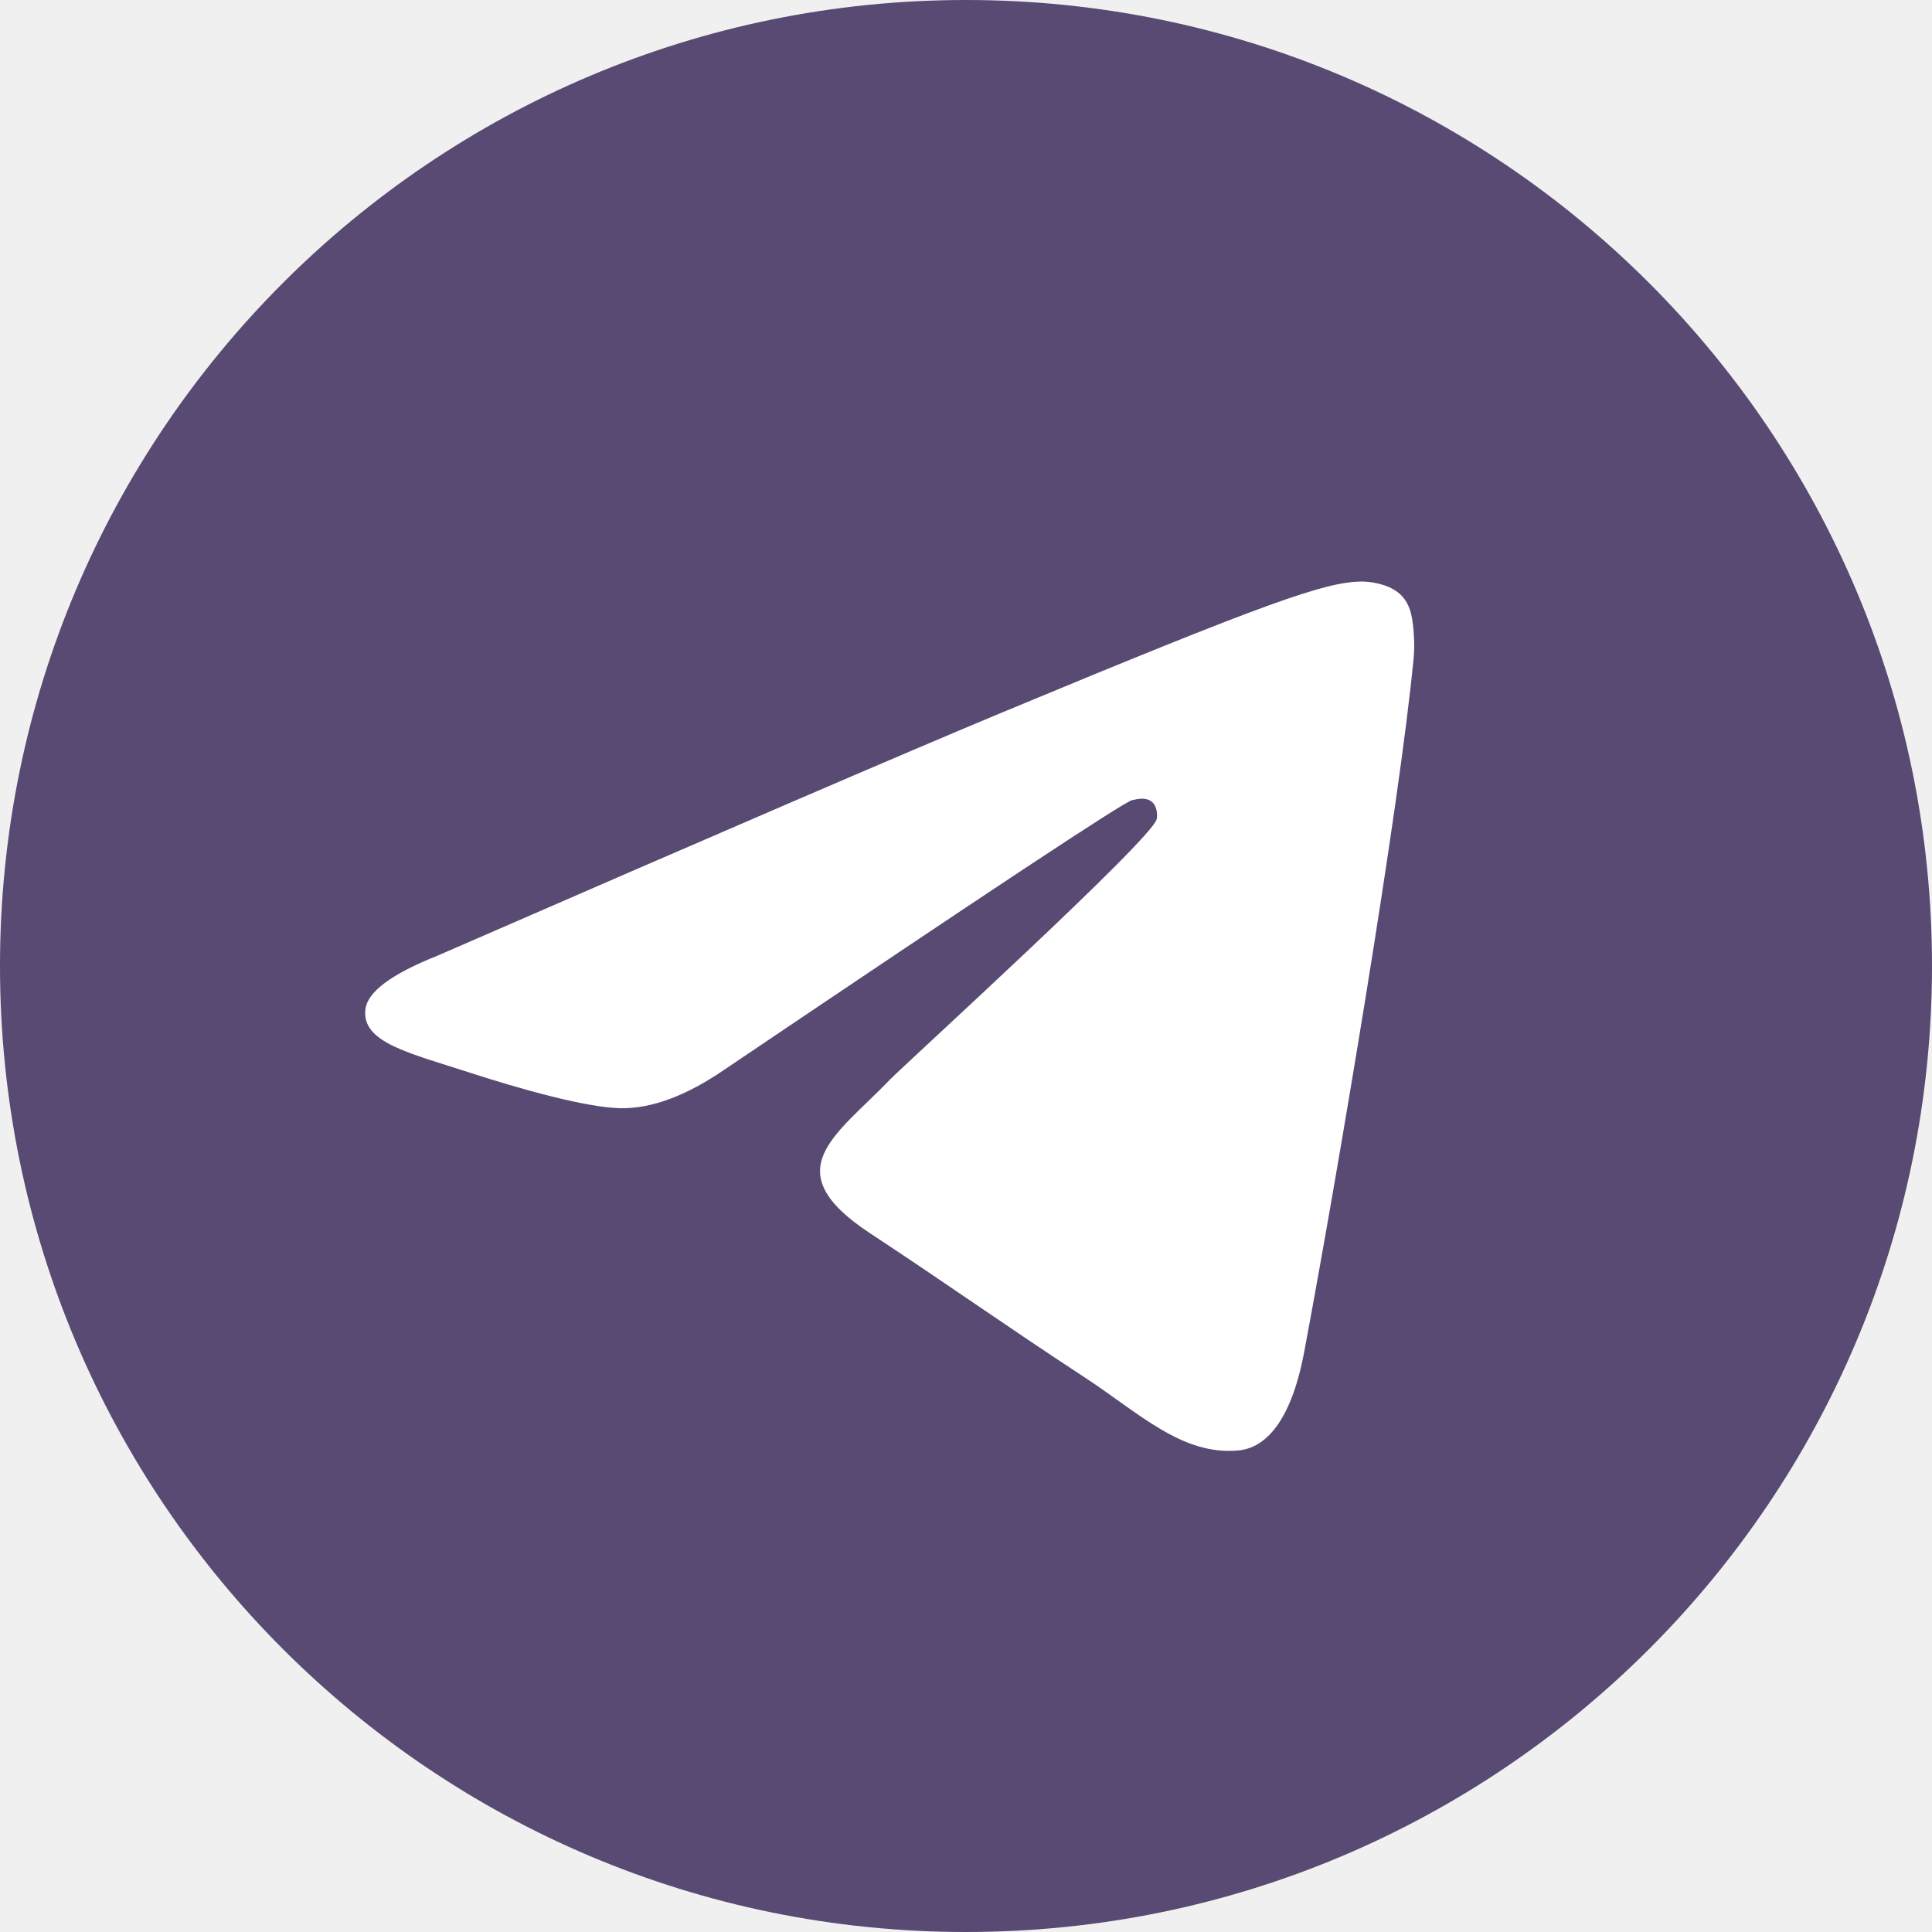
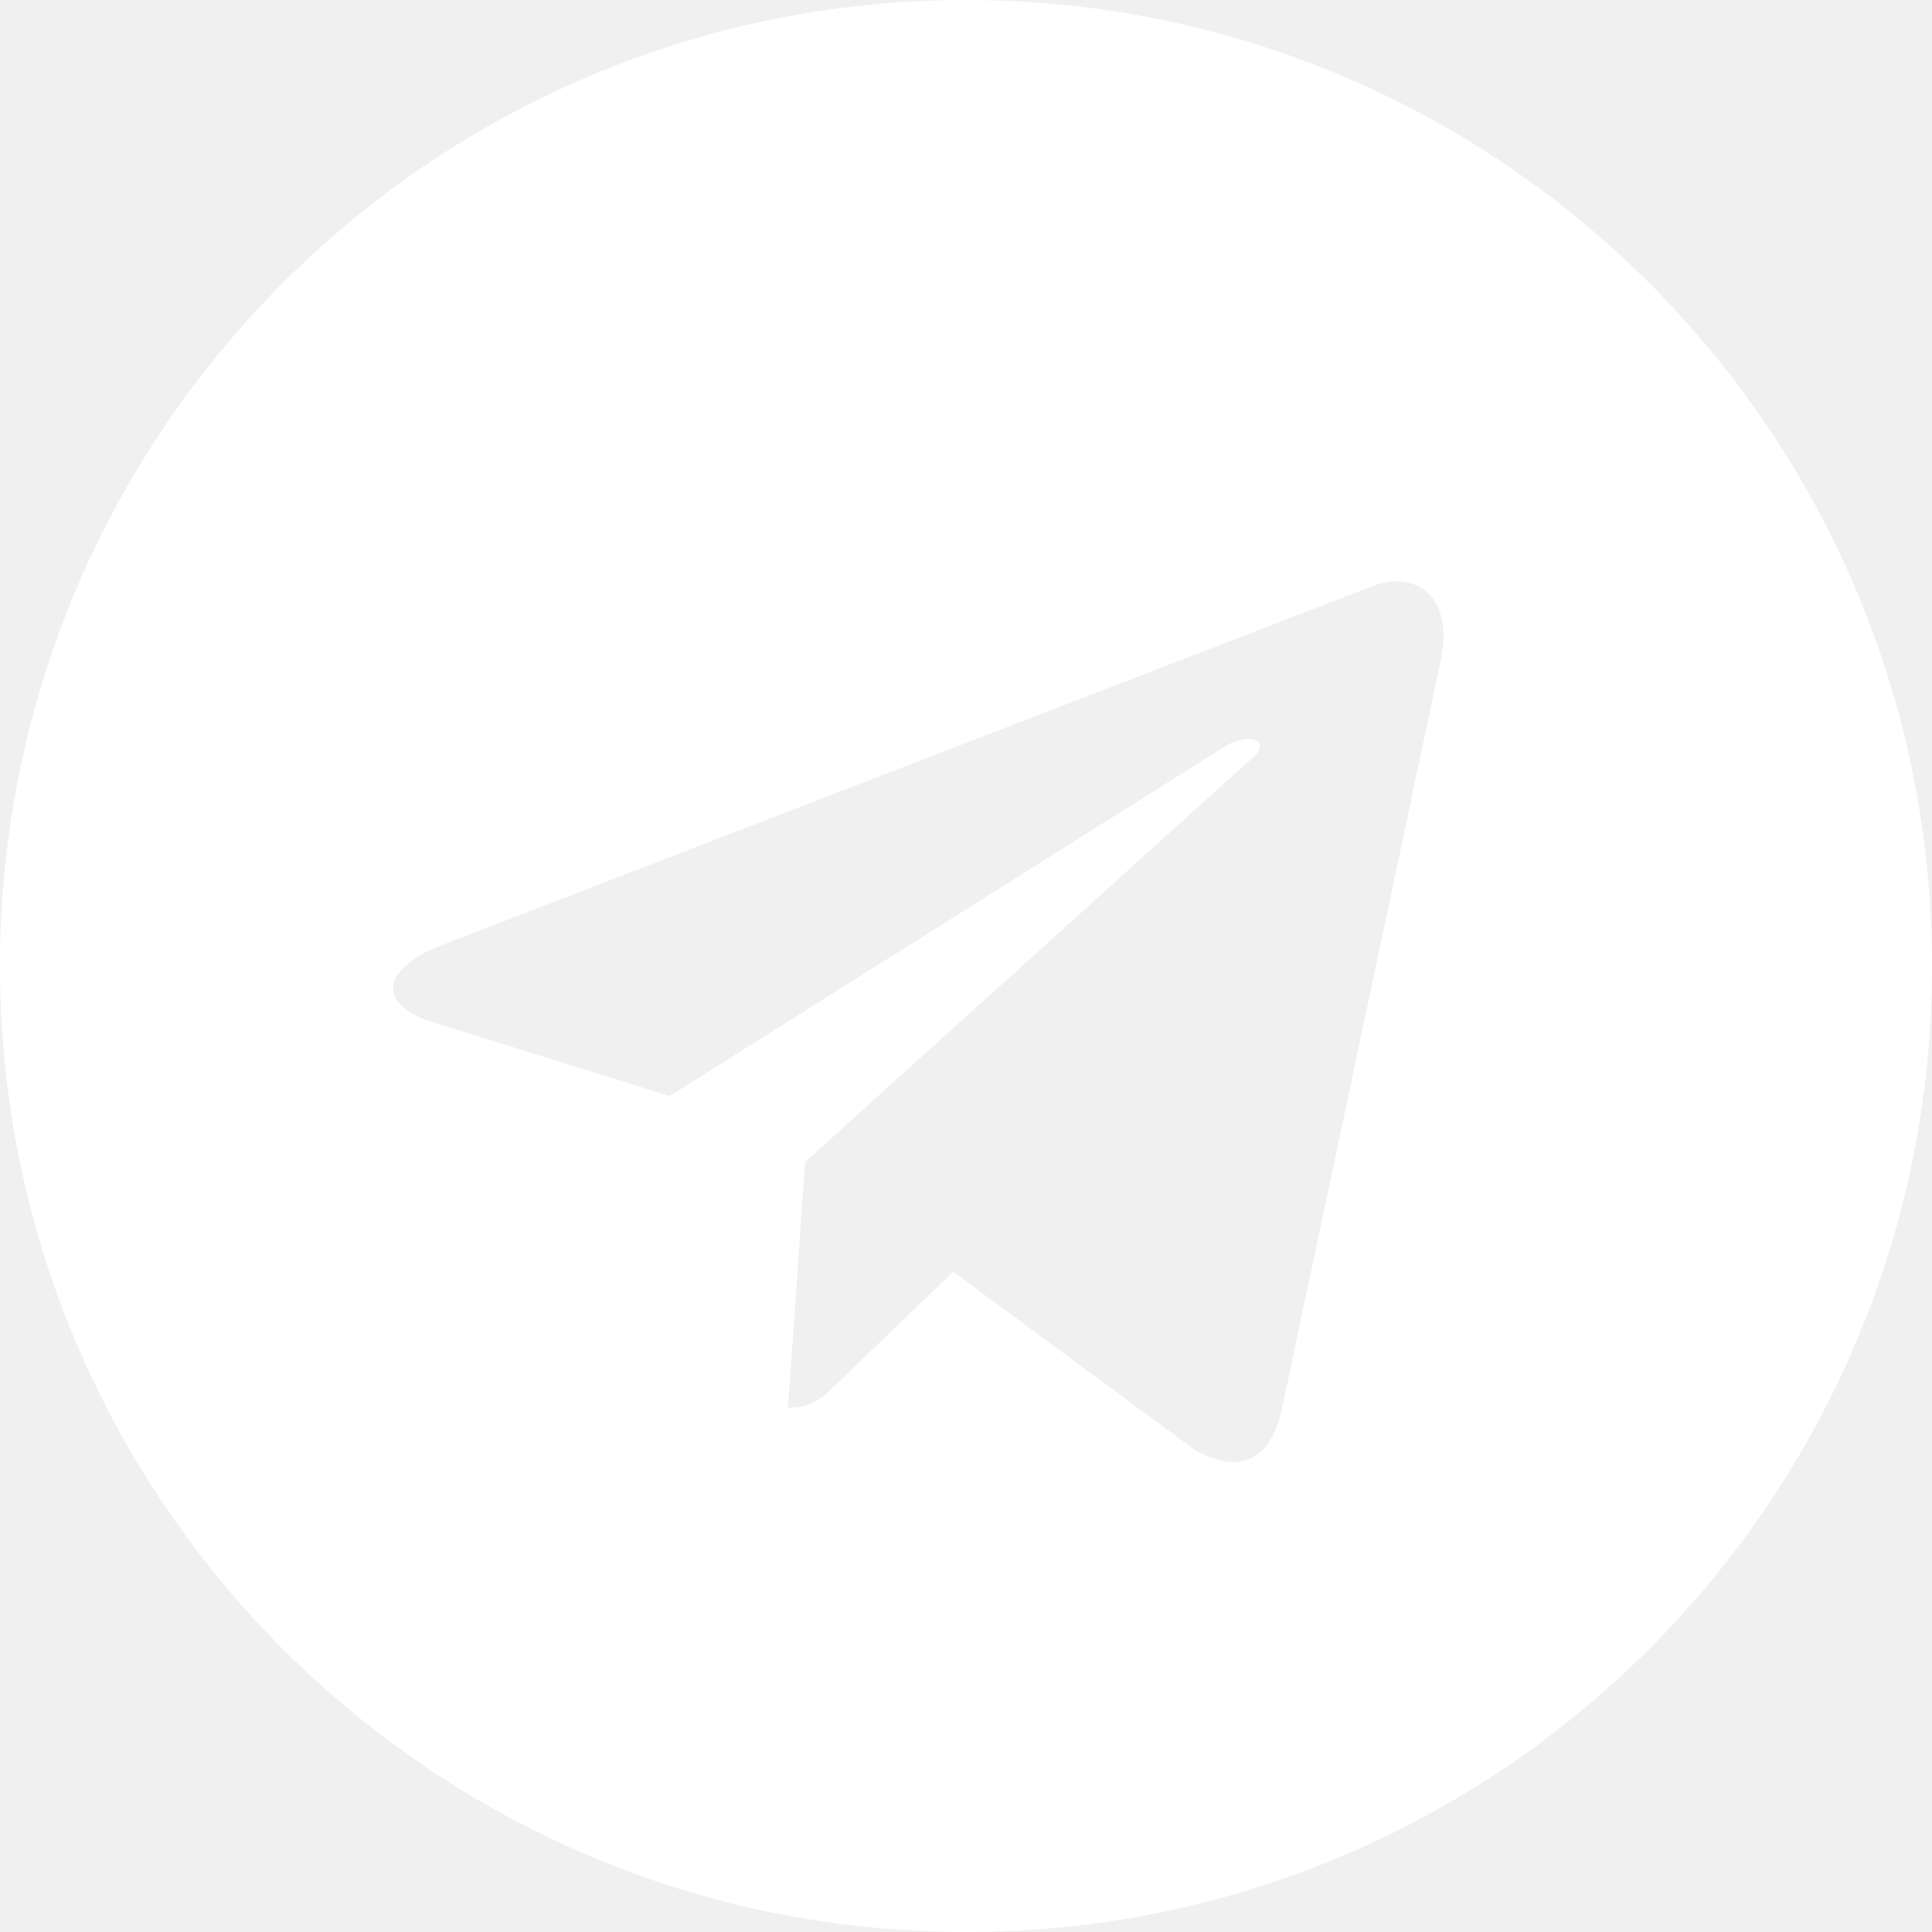
- <svg xmlns="http://www.w3.org/2000/svg" width="20" height="20" viewBox="0 0 20 20" fill="none">
-   <path d="M10 20C15.523 20 20 15.523 20 10C20 4.477 15.523 0 10 0C4.477 0 0 4.477 0 10C0 15.523 4.477 20 10 20Z" fill="#584A72" />
-   <path fill-rule="evenodd" clip-rule="evenodd" d="M4.527 9.894C7.442 8.624 9.386 7.787 10.358 7.382C13.136 6.227 13.713 6.027 14.089 6.02C14.171 6.019 14.356 6.039 14.476 6.136C14.577 6.218 14.605 6.329 14.618 6.407C14.632 6.485 14.648 6.662 14.635 6.801C14.485 8.382 13.834 12.219 13.502 13.99C13.362 14.74 13.086 14.991 12.819 15.015C12.238 15.069 11.797 14.632 11.235 14.263C10.355 13.686 9.857 13.327 9.003 12.764C8.016 12.113 8.656 11.756 9.218 11.171C9.366 11.018 11.924 8.691 11.974 8.48C11.98 8.454 11.986 8.355 11.927 8.303C11.869 8.251 11.783 8.269 11.72 8.283C11.632 8.303 10.226 9.233 7.502 11.071C7.103 11.345 6.742 11.479 6.418 11.472C6.061 11.464 5.374 11.27 4.863 11.104C4.237 10.9 3.739 10.793 3.783 10.447C3.805 10.267 4.053 10.083 4.527 9.894Z" fill="white" />
+ <svg xmlns="http://www.w3.org/2000/svg" width="19" height="19" viewBox="0 0 19 19" fill="none">
+   <path d="M9.5 0C4.252 0 0 4.252 0 9.5C0 14.748 4.252 19 9.5 19C14.748 19 19 14.748 19 9.5C19 4.252 14.748 0 9.5 0ZM14.166 6.508L12.607 13.855C12.492 14.376 12.181 14.503 11.749 14.258L9.374 12.507L8.228 13.61C8.102 13.737 7.995 13.844 7.749 13.844L7.918 11.427L12.319 7.451C12.511 7.282 12.277 7.186 12.024 7.355L6.585 10.779L4.241 10.048C3.731 9.887 3.72 9.538 4.348 9.293L13.507 5.761C13.932 5.608 14.304 5.865 14.166 6.508Z" fill="white" />
</svg>
